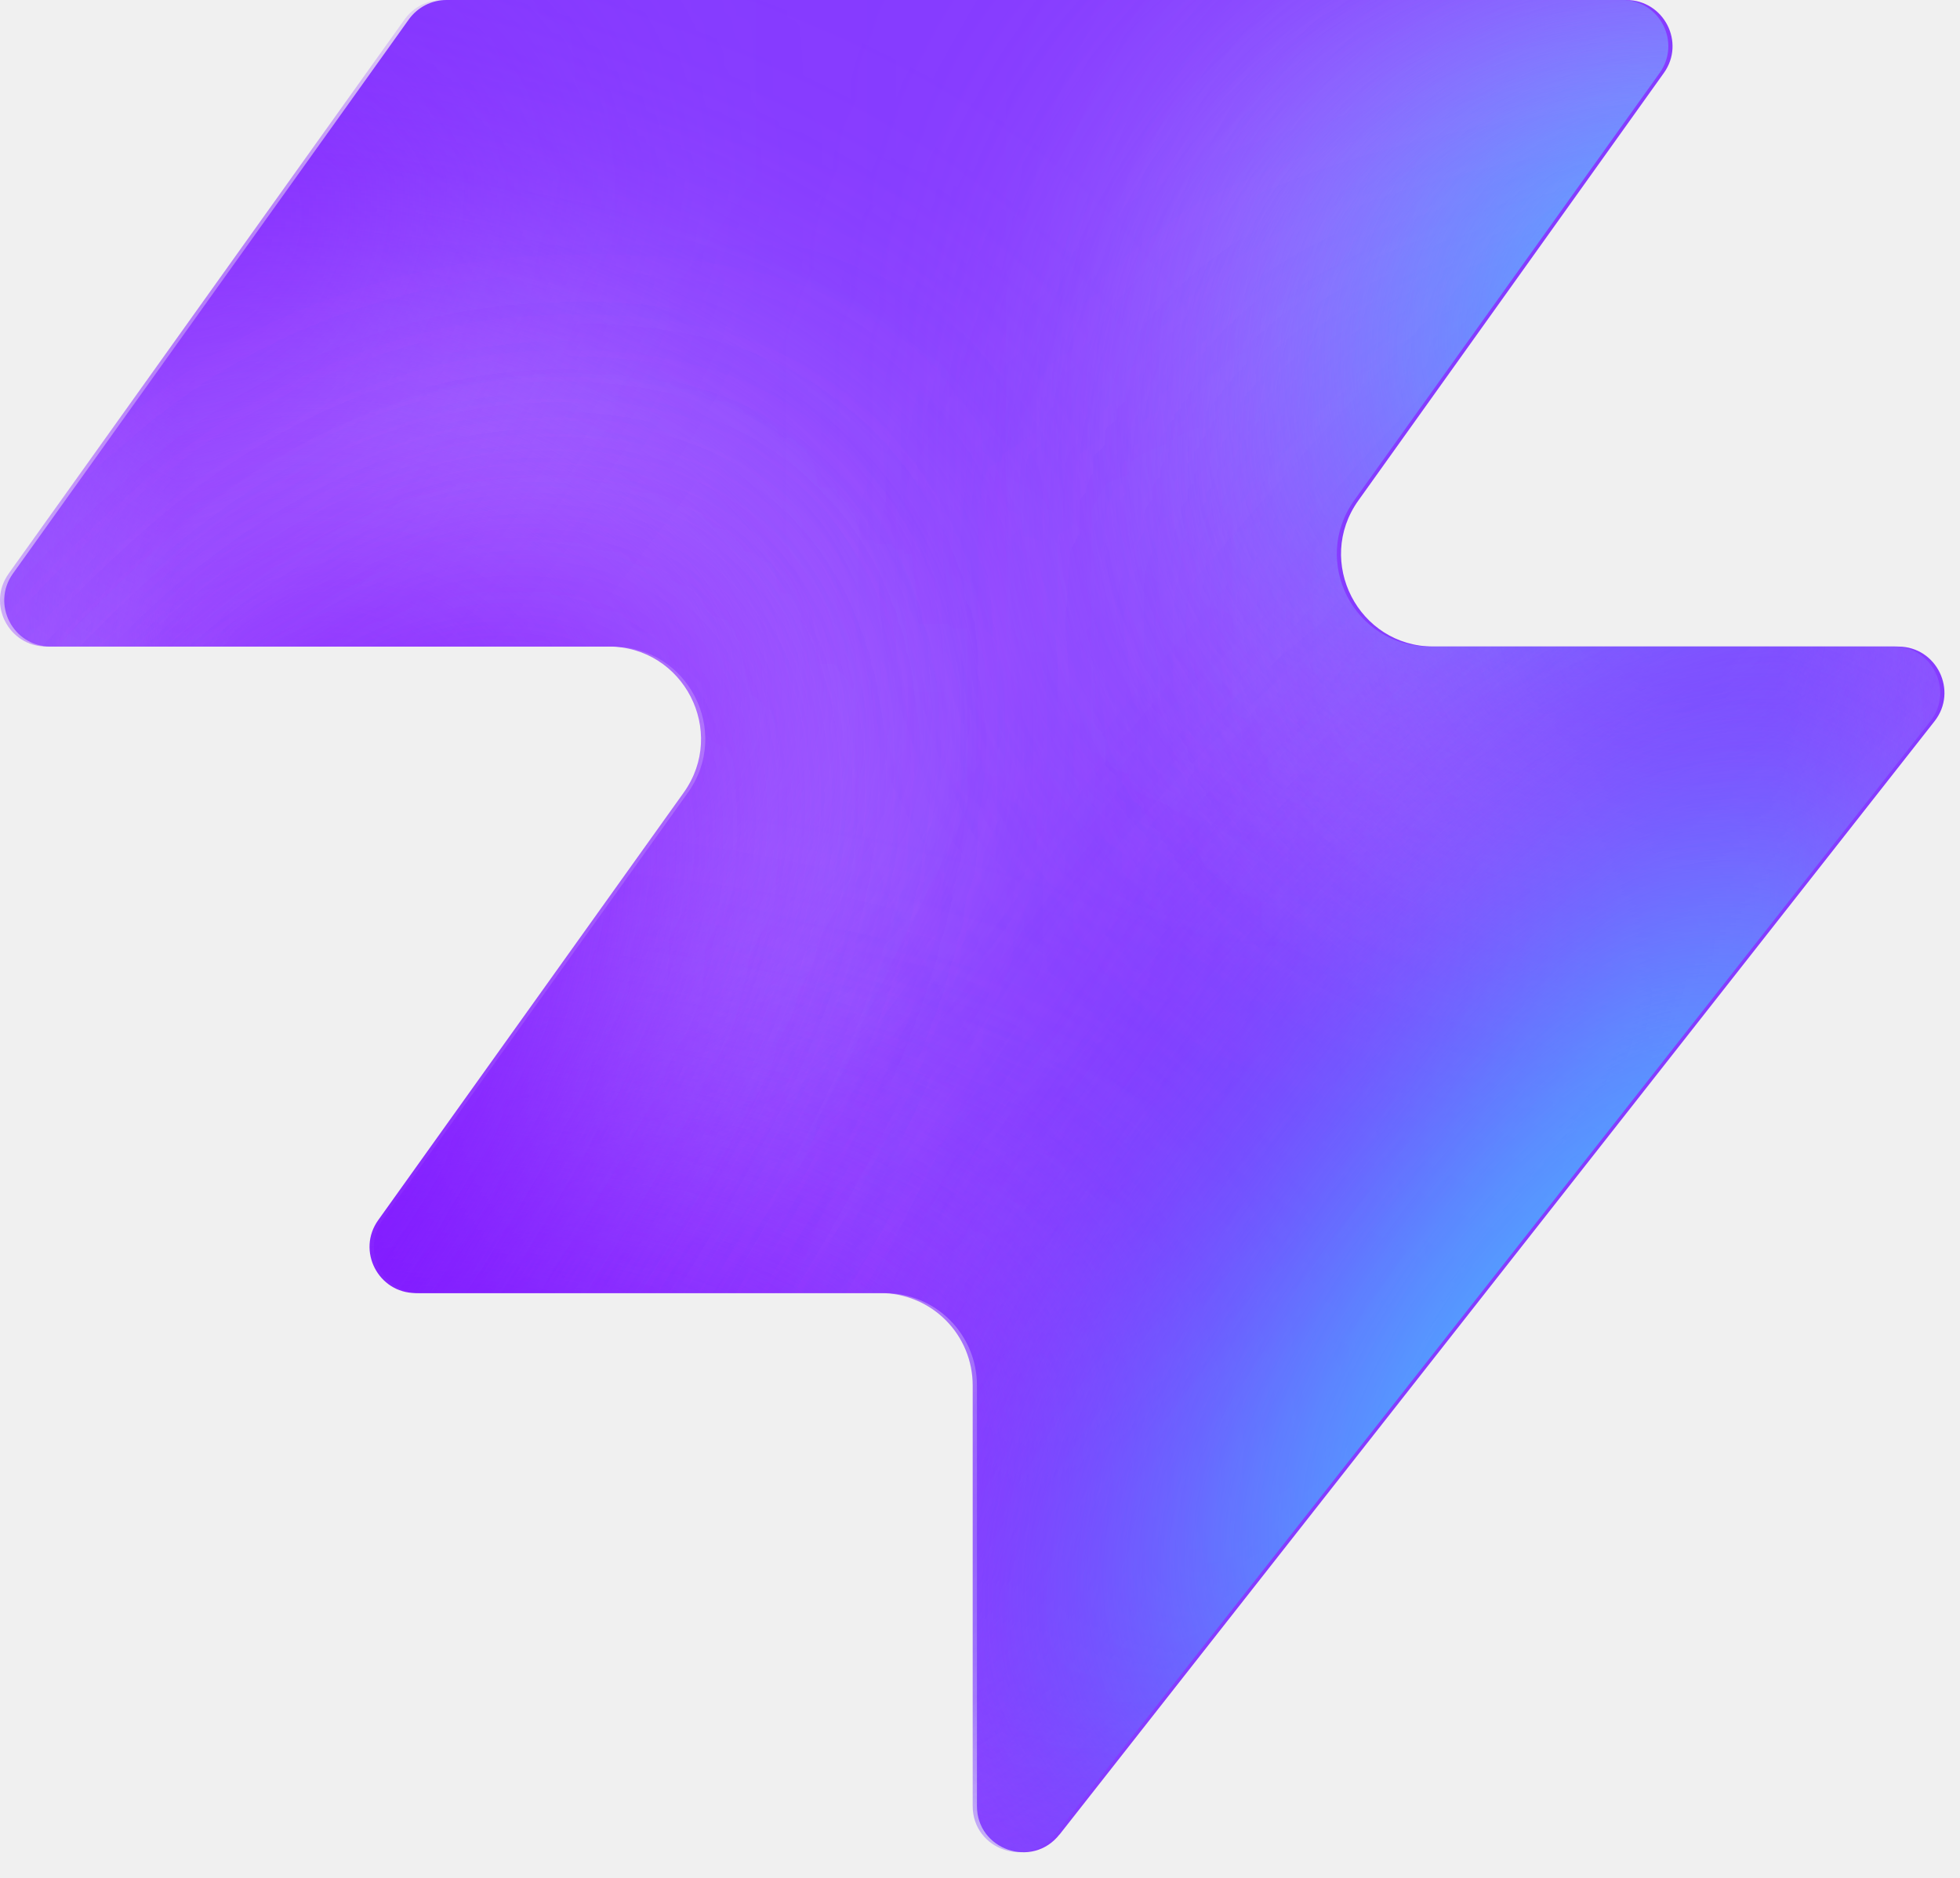
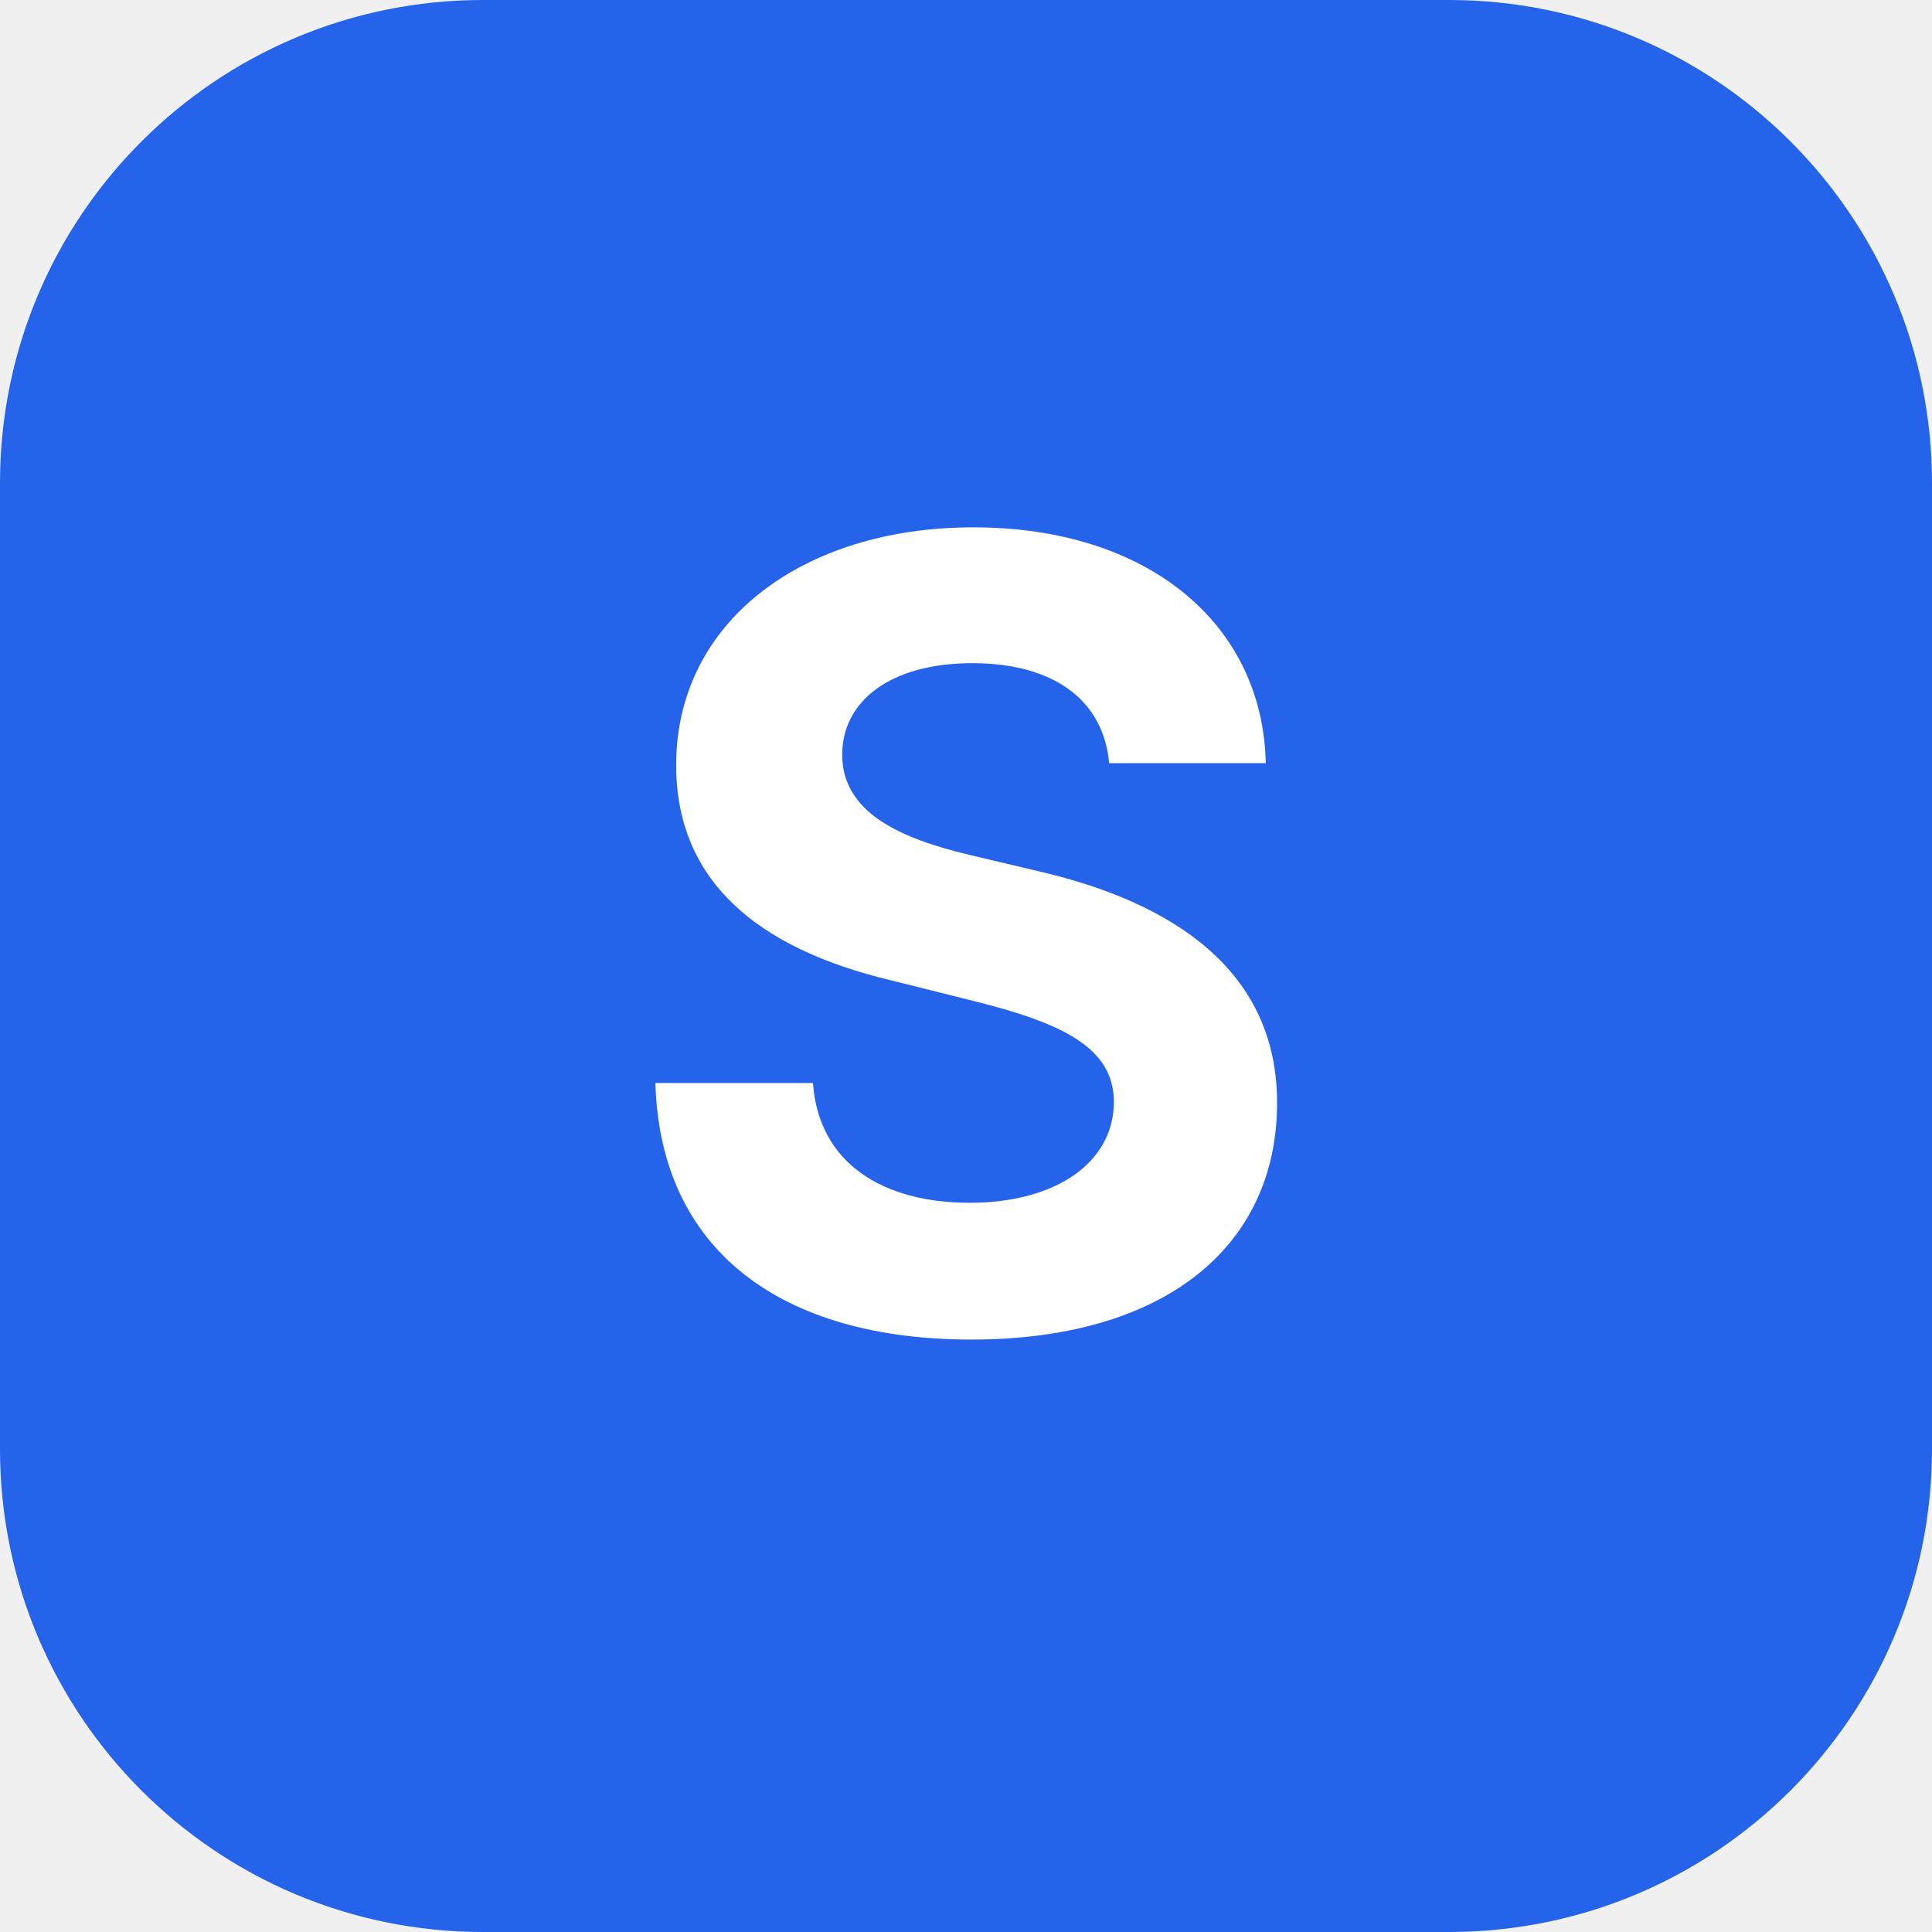
- <svg xmlns="http://www.w3.org/2000/svg" width="48" height="46" fill="none" viewBox="0 0 48 46">
-   <path fill="#863bff" d="M25.946 44.938c-.664.845-2.021.375-2.021-.698V33.937a2.26 2.26 0 0 0-2.262-2.262H10.287c-.92 0-1.456-1.04-.92-1.788l7.48-10.471c1.07-1.497 0-3.578-1.842-3.578H1.237c-.92 0-1.456-1.04-.92-1.788L10.013.474c.214-.297.556-.474.92-.474h28.894c.92 0 1.456 1.04.92 1.788l-7.48 10.471c-1.07 1.498 0 3.579 1.842 3.579h11.377c.943 0 1.473 1.088.89 1.83L25.947 44.94z" style="fill:#863bff;fill:color(display-p3 .525 .23 1);fill-opacity:1" />
-   <mask id="a" width="48" height="46" x="0" y="0" maskUnits="userSpaceOnUse" style="mask-type:alpha">
-     <path fill="#000" d="M25.842 44.938c-.664.844-2.021.375-2.021-.698V33.937a2.26 2.26 0 0 0-2.262-2.262H10.183c-.92 0-1.456-1.04-.92-1.788l7.48-10.471c1.07-1.498 0-3.579-1.842-3.579H1.133c-.92 0-1.456-1.04-.92-1.787L9.91.473c.214-.297.556-.474.92-.474h28.894c.92 0 1.456 1.04.92 1.788l-7.48 10.471c-1.07 1.498 0 3.578 1.842 3.578h11.377c.943 0 1.473 1.088.89 1.832L25.843 44.94z" style="fill:#000;fill-opacity:1" />
-   </mask>
-   <g mask="url(#a)">
-     <g filter="url(#b)">
-       <ellipse cx="5.508" cy="14.704" fill="#ede6ff" rx="5.508" ry="14.704" style="fill:#ede6ff;fill:color(display-p3 .927 .903 1);fill-opacity:1" transform="matrix(.00324 1 1 -.00324 -4.47 31.516)" />
-     </g>
-     <g filter="url(#c)">
-       <ellipse cx="10.399" cy="29.851" fill="#ede6ff" rx="10.399" ry="29.851" style="fill:#ede6ff;fill:color(display-p3 .927 .903 1);fill-opacity:1" transform="matrix(.00324 1 1 -.00324 -39.328 7.883)" />
-     </g>
-     <g filter="url(#d)">
-       <ellipse cx="5.508" cy="30.487" fill="#7e14ff" rx="5.508" ry="30.487" style="fill:#7e14ff;fill:color(display-p3 .492 .077 1);fill-opacity:1" transform="rotate(89.814 -25.913 -14.639)scale(1 -1)" />
-     </g>
-     <g filter="url(#e)">
-       <ellipse cx="5.508" cy="30.599" fill="#7e14ff" rx="5.508" ry="30.599" style="fill:#7e14ff;fill:color(display-p3 .492 .077 1);fill-opacity:1" transform="rotate(89.814 -32.644 -3.334)scale(1 -1)" />
-     </g>
-     <g filter="url(#f)">
-       <ellipse cx="5.508" cy="30.599" fill="#7e14ff" rx="5.508" ry="30.599" style="fill:#7e14ff;fill:color(display-p3 .492 .077 1);fill-opacity:1" transform="matrix(.00324 1 1 -.00324 -34.34 30.47)" />
-     </g>
-     <g filter="url(#g)">
-       <ellipse cx="14.072" cy="22.078" fill="#ede6ff" rx="14.072" ry="22.078" style="fill:#ede6ff;fill:color(display-p3 .927 .903 1);fill-opacity:1" transform="rotate(93.35 24.506 48.493)scale(-1 1)" />
-     </g>
-     <g filter="url(#h)">
-       <ellipse cx="3.47" cy="21.501" fill="#7e14ff" rx="3.47" ry="21.501" style="fill:#7e14ff;fill:color(display-p3 .492 .077 1);fill-opacity:1" transform="rotate(89.009 28.708 47.59)scale(-1 1)" />
-     </g>
-     <g filter="url(#i)">
-       <ellipse cx="3.47" cy="21.501" fill="#7e14ff" rx="3.47" ry="21.501" style="fill:#7e14ff;fill:color(display-p3 .492 .077 1);fill-opacity:1" transform="rotate(89.009 28.708 47.59)scale(-1 1)" />
-     </g>
-     <g filter="url(#j)">
-       <ellipse cx=".387" cy="8.972" fill="#7e14ff" rx="4.407" ry="29.108" style="fill:#7e14ff;fill:color(display-p3 .492 .077 1);fill-opacity:1" transform="rotate(39.51 .387 8.972)" />
-     </g>
-     <g filter="url(#k)">
-       <ellipse cx="47.523" cy="-6.092" fill="#7e14ff" rx="4.407" ry="29.108" style="fill:#7e14ff;fill:color(display-p3 .492 .077 1);fill-opacity:1" transform="rotate(37.892 47.523 -6.092)" />
-     </g>
-     <g filter="url(#l)">
-       <ellipse cx="41.412" cy="6.333" fill="#47bfff" rx="5.971" ry="9.665" style="fill:#47bfff;fill:color(display-p3 .28 .748 1);fill-opacity:1" transform="rotate(37.892 41.412 6.333)" />
-     </g>
-     <g filter="url(#m)">
-       <ellipse cx="-1.879" cy="38.332" fill="#7e14ff" rx="4.407" ry="29.108" style="fill:#7e14ff;fill:color(display-p3 .492 .077 1);fill-opacity:1" transform="rotate(37.892 -1.88 38.332)" />
-     </g>
-     <g filter="url(#n)">
-       <ellipse cx="-1.879" cy="38.332" fill="#7e14ff" rx="4.407" ry="29.108" style="fill:#7e14ff;fill:color(display-p3 .492 .077 1);fill-opacity:1" transform="rotate(37.892 -1.88 38.332)" />
-     </g>
-     <g filter="url(#o)">
-       <ellipse cx="35.651" cy="29.907" fill="#7e14ff" rx="4.407" ry="29.108" style="fill:#7e14ff;fill:color(display-p3 .492 .077 1);fill-opacity:1" transform="rotate(37.892 35.651 29.907)" />
-     </g>
-     <g filter="url(#p)">
-       <ellipse cx="38.418" cy="32.4" fill="#47bfff" rx="5.971" ry="15.297" style="fill:#47bfff;fill:color(display-p3 .28 .748 1);fill-opacity:1" transform="rotate(37.892 38.418 32.4)" />
-     </g>
-   </g>
-   <defs>
-     <filter id="b" width="60.045" height="41.654" x="-19.77" y="16.149" color-interpolation-filters="sRGB" filterUnits="userSpaceOnUse">
-       <feFlood flood-opacity="0" result="BackgroundImageFix" />
-       <feBlend in="SourceGraphic" in2="BackgroundImageFix" result="shape" />
-       <feGaussianBlur result="effect1_foregroundBlur_2002_17158" stdDeviation="7.659" />
-     </filter>
-     <filter id="c" width="90.34" height="51.437" x="-54.613" y="-7.533" color-interpolation-filters="sRGB" filterUnits="userSpaceOnUse">
-       <feFlood flood-opacity="0" result="BackgroundImageFix" />
-       <feBlend in="SourceGraphic" in2="BackgroundImageFix" result="shape" />
-       <feGaussianBlur result="effect1_foregroundBlur_2002_17158" stdDeviation="7.659" />
-     </filter>
-     <filter id="d" width="79.355" height="29.4" x="-49.64" y="2.03" color-interpolation-filters="sRGB" filterUnits="userSpaceOnUse">
-       <feFlood flood-opacity="0" result="BackgroundImageFix" />
-       <feBlend in="SourceGraphic" in2="BackgroundImageFix" result="shape" />
-       <feGaussianBlur result="effect1_foregroundBlur_2002_17158" stdDeviation="4.596" />
-     </filter>
-     <filter id="e" width="79.579" height="29.4" x="-45.045" y="20.029" color-interpolation-filters="sRGB" filterUnits="userSpaceOnUse">
-       <feFlood flood-opacity="0" result="BackgroundImageFix" />
-       <feBlend in="SourceGraphic" in2="BackgroundImageFix" result="shape" />
-       <feGaussianBlur result="effect1_foregroundBlur_2002_17158" stdDeviation="4.596" />
-     </filter>
-     <filter id="f" width="79.579" height="29.4" x="-43.513" y="21.178" color-interpolation-filters="sRGB" filterUnits="userSpaceOnUse">
-       <feFlood flood-opacity="0" result="BackgroundImageFix" />
-       <feBlend in="SourceGraphic" in2="BackgroundImageFix" result="shape" />
-       <feGaussianBlur result="effect1_foregroundBlur_2002_17158" stdDeviation="4.596" />
-     </filter>
-     <filter id="g" width="74.749" height="58.852" x="15.756" y="-17.901" color-interpolation-filters="sRGB" filterUnits="userSpaceOnUse">
-       <feFlood flood-opacity="0" result="BackgroundImageFix" />
-       <feBlend in="SourceGraphic" in2="BackgroundImageFix" result="shape" />
-       <feGaussianBlur result="effect1_foregroundBlur_2002_17158" stdDeviation="7.659" />
-     </filter>
-     <filter id="h" width="61.377" height="25.362" x="23.548" y="2.284" color-interpolation-filters="sRGB" filterUnits="userSpaceOnUse">
-       <feFlood flood-opacity="0" result="BackgroundImageFix" />
-       <feBlend in="SourceGraphic" in2="BackgroundImageFix" result="shape" />
-       <feGaussianBlur result="effect1_foregroundBlur_2002_17158" stdDeviation="4.596" />
-     </filter>
-     <filter id="i" width="61.377" height="25.362" x="23.548" y="2.284" color-interpolation-filters="sRGB" filterUnits="userSpaceOnUse">
-       <feFlood flood-opacity="0" result="BackgroundImageFix" />
-       <feBlend in="SourceGraphic" in2="BackgroundImageFix" result="shape" />
-       <feGaussianBlur result="effect1_foregroundBlur_2002_17158" stdDeviation="4.596" />
-     </filter>
-     <filter id="j" width="56.045" height="63.649" x="-27.636" y="-22.853" color-interpolation-filters="sRGB" filterUnits="userSpaceOnUse">
-       <feFlood flood-opacity="0" result="BackgroundImageFix" />
-       <feBlend in="SourceGraphic" in2="BackgroundImageFix" result="shape" />
-       <feGaussianBlur result="effect1_foregroundBlur_2002_17158" stdDeviation="4.596" />
-     </filter>
-     <filter id="k" width="54.814" height="64.646" x="20.116" y="-38.415" color-interpolation-filters="sRGB" filterUnits="userSpaceOnUse">
-       <feFlood flood-opacity="0" result="BackgroundImageFix" />
-       <feBlend in="SourceGraphic" in2="BackgroundImageFix" result="shape" />
-       <feGaussianBlur result="effect1_foregroundBlur_2002_17158" stdDeviation="4.596" />
-     </filter>
-     <filter id="l" width="33.541" height="35.313" x="24.641" y="-11.323" color-interpolation-filters="sRGB" filterUnits="userSpaceOnUse">
-       <feFlood flood-opacity="0" result="BackgroundImageFix" />
-       <feBlend in="SourceGraphic" in2="BackgroundImageFix" result="shape" />
-       <feGaussianBlur result="effect1_foregroundBlur_2002_17158" stdDeviation="4.596" />
-     </filter>
-     <filter id="m" width="54.814" height="64.646" x="-29.286" y="6.009" color-interpolation-filters="sRGB" filterUnits="userSpaceOnUse">
-       <feFlood flood-opacity="0" result="BackgroundImageFix" />
-       <feBlend in="SourceGraphic" in2="BackgroundImageFix" result="shape" />
-       <feGaussianBlur result="effect1_foregroundBlur_2002_17158" stdDeviation="4.596" />
-     </filter>
-     <filter id="n" width="54.814" height="64.646" x="-29.286" y="6.009" color-interpolation-filters="sRGB" filterUnits="userSpaceOnUse">
-       <feFlood flood-opacity="0" result="BackgroundImageFix" />
-       <feBlend in="SourceGraphic" in2="BackgroundImageFix" result="shape" />
-       <feGaussianBlur result="effect1_foregroundBlur_2002_17158" stdDeviation="4.596" />
-     </filter>
-     <filter id="o" width="54.814" height="64.646" x="8.244" y="-2.416" color-interpolation-filters="sRGB" filterUnits="userSpaceOnUse">
-       <feFlood flood-opacity="0" result="BackgroundImageFix" />
-       <feBlend in="SourceGraphic" in2="BackgroundImageFix" result="shape" />
-       <feGaussianBlur result="effect1_foregroundBlur_2002_17158" stdDeviation="4.596" />
-     </filter>
-     <filter id="p" width="39.409" height="43.623" x="18.713" y="10.588" color-interpolation-filters="sRGB" filterUnits="userSpaceOnUse">
-       <feFlood flood-opacity="0" result="BackgroundImageFix" />
-       <feBlend in="SourceGraphic" in2="BackgroundImageFix" result="shape" />
-       <feGaussianBlur result="effect1_foregroundBlur_2002_17158" stdDeviation="4.596" />
-     </filter>
-   </defs>
+ <svg xmlns="http://www.w3.org/2000/svg" width="32" height="32" viewBox="0 0 32 32">
+   <rect width="32" height="32" rx="8" fill="#2563eb" />
+   <text x="16" y="22" font-family="Inter, system-ui, sans-serif" font-size="18" font-weight="700" fill="#ffffff" text-anchor="middle">S</text>
</svg>
